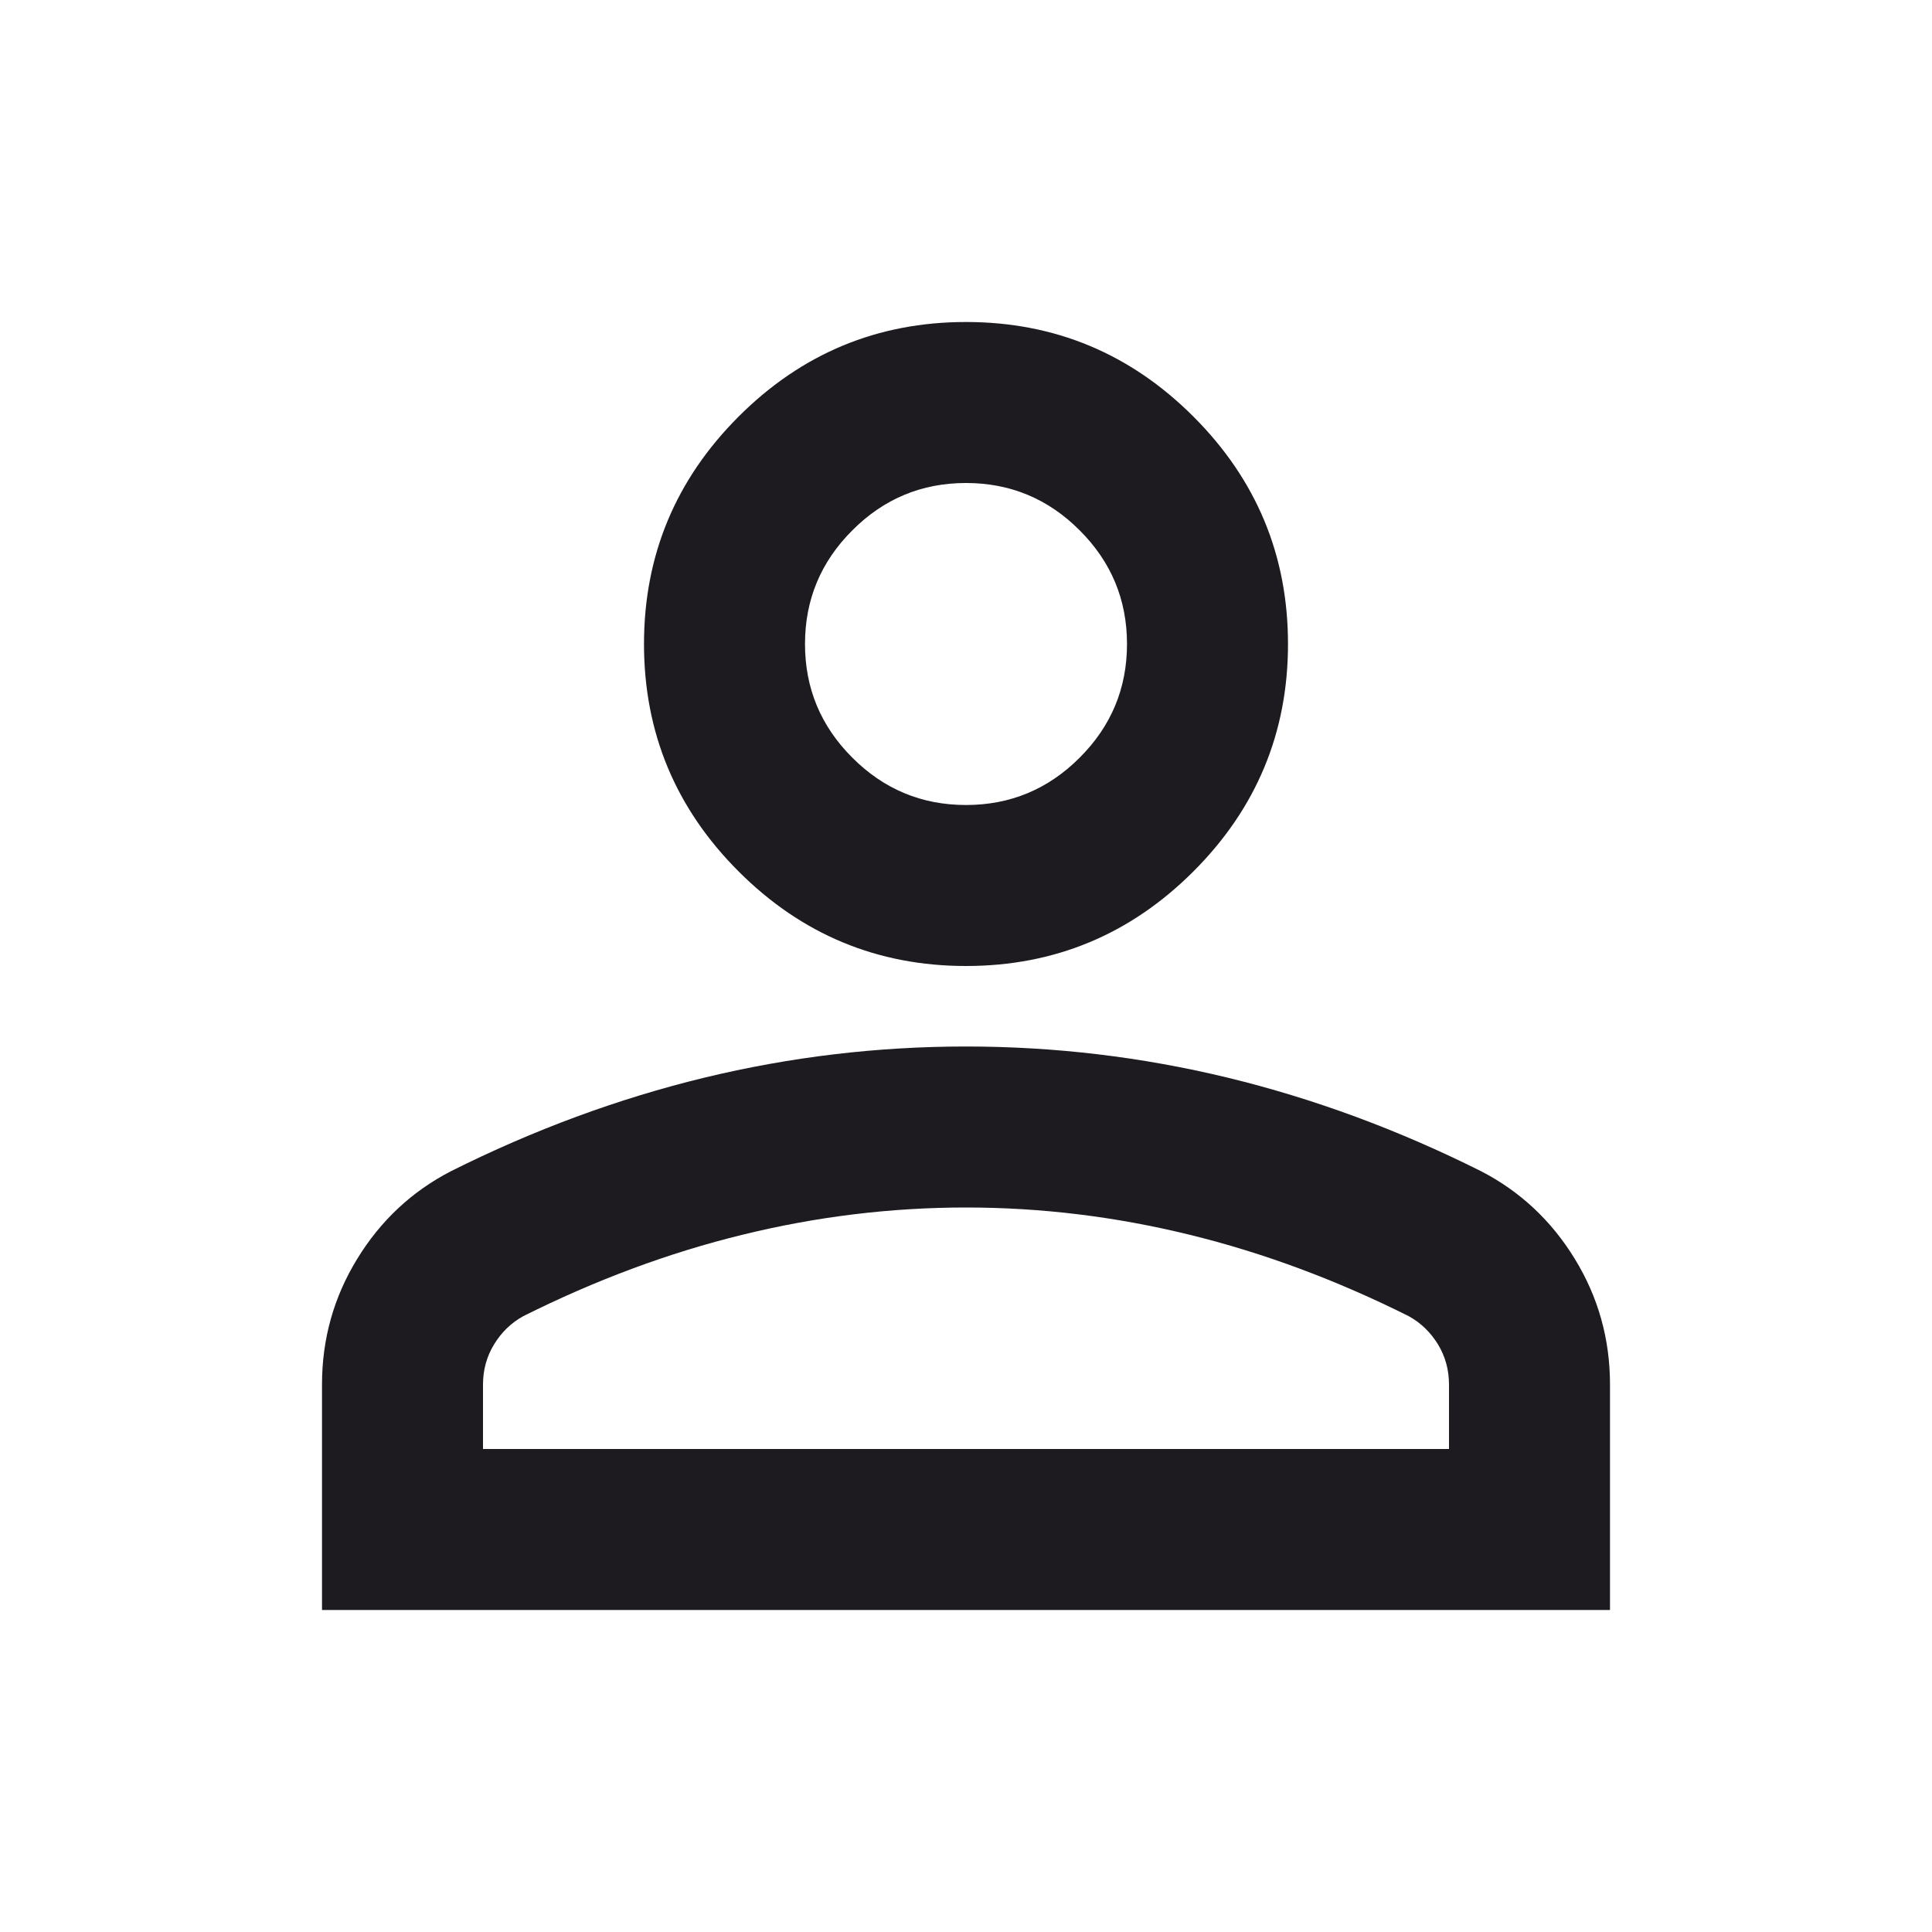
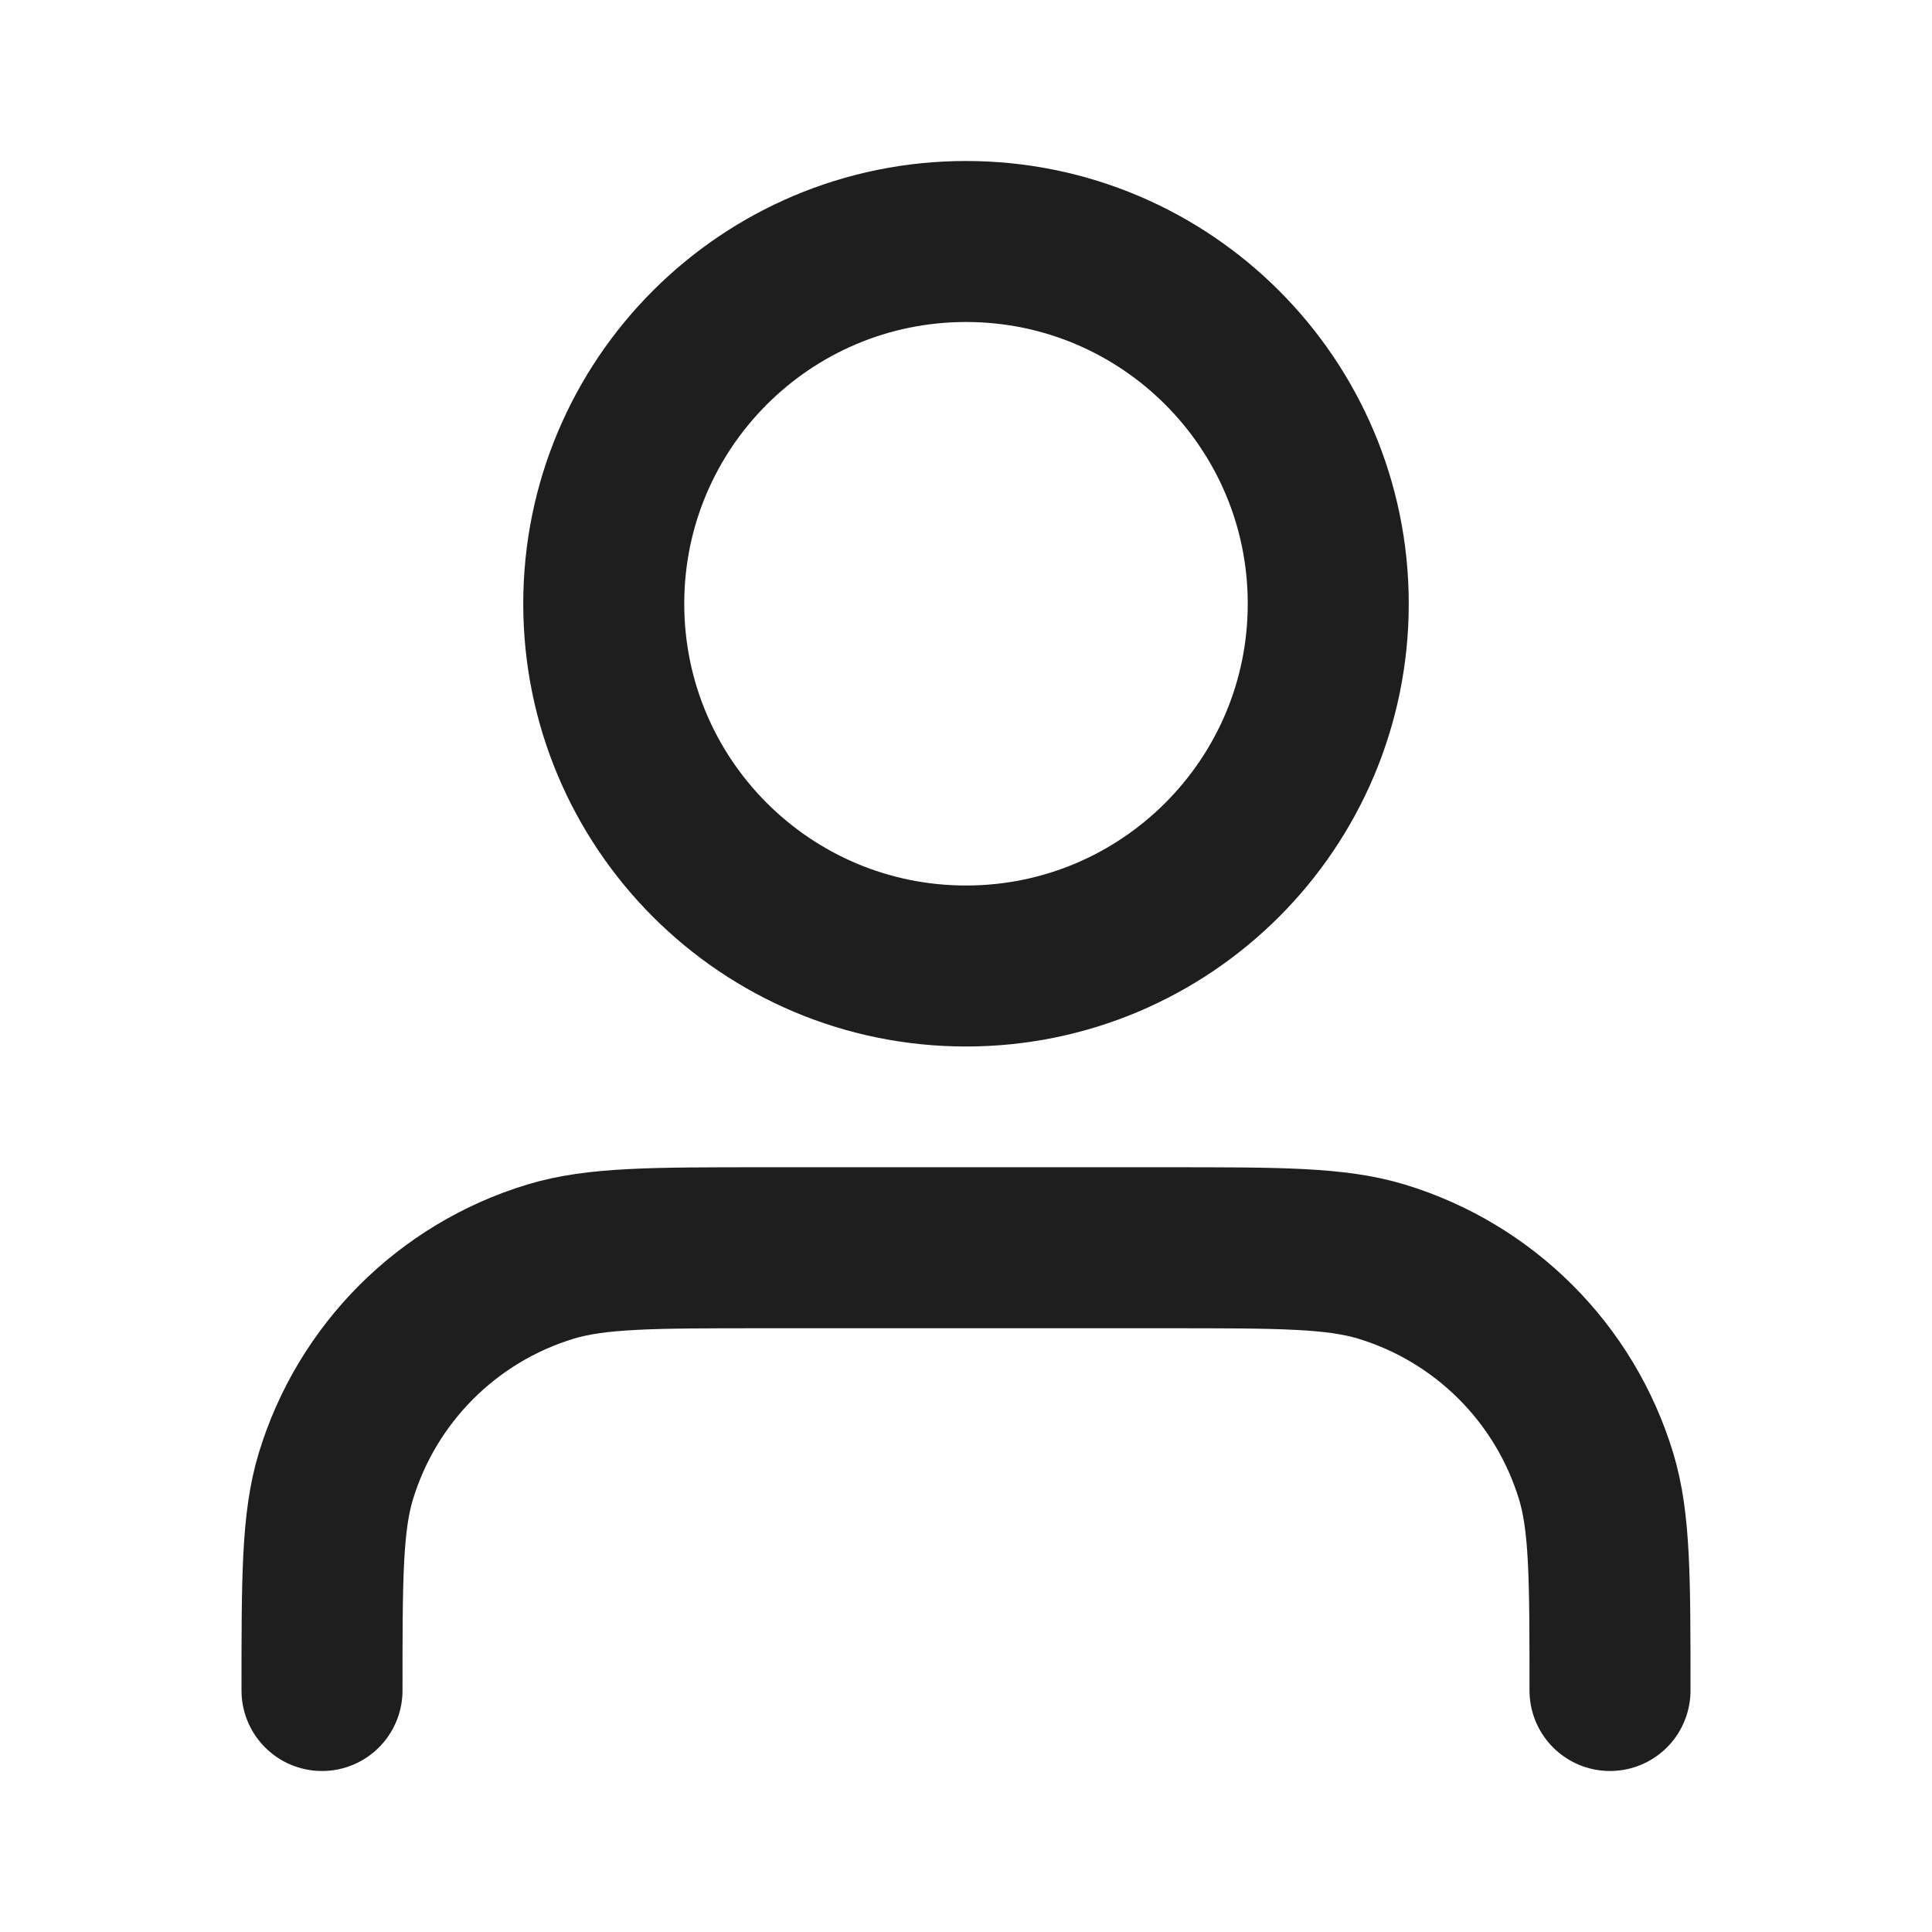
- <svg xmlns="http://www.w3.org/2000/svg" preserveAspectRatio="none" overflow="visible" style="display: block;" width="24" height="24" viewBox="0 0 24 24" fill="none">
-   <g id="person">
-     <path id="icon" d="M12 12C10.9 12 9.958 11.608 9.175 10.825C8.392 10.042 8 9.1 8 8C8 6.9 8.392 5.958 9.175 5.175C9.958 4.392 10.9 4 12 4C13.1 4 14.042 4.392 14.825 5.175C15.608 5.958 16 6.9 16 8C16 9.1 15.608 10.042 14.825 10.825C14.042 11.608 13.1 12 12 12ZM4 20V17.2C4 16.633 4.146 16.113 4.438 15.637C4.729 15.162 5.117 14.8 5.6 14.55C6.633 14.033 7.683 13.646 8.75 13.387C9.817 13.129 10.9 13 12 13C13.1 13 14.183 13.129 15.25 13.387C16.317 13.646 17.367 14.033 18.4 14.55C18.883 14.8 19.271 15.162 19.562 15.637C19.854 16.113 20 16.633 20 17.2V20H4ZM6 18H18V17.2C18 17.017 17.954 16.85 17.863 16.7C17.771 16.55 17.65 16.433 17.5 16.35C16.6 15.9 15.692 15.562 14.775 15.338C13.858 15.113 12.933 15 12 15C11.067 15 10.142 15.113 9.225 15.338C8.308 15.562 7.4 15.9 6.5 16.35C6.35 16.433 6.229 16.55 6.138 16.7C6.046 16.85 6 17.017 6 17.2V18ZM12 10C12.55 10 13.021 9.804 13.412 9.412C13.804 9.021 14 8.55 14 8C14 7.45 13.804 6.979 13.412 6.588C13.021 6.196 12.55 6 12 6C11.45 6 10.979 6.196 10.588 6.588C10.196 6.979 10 7.45 10 8C10 8.55 10.196 9.021 10.588 9.412C10.979 9.804 11.45 10 12 10Z" fill="#1D1B20" />
-   </g>
+ <svg xmlns="http://www.w3.org/2000/svg" width="24" height="24" viewBox="0 0 24 24" fill="none">
+   <path d="M20 21C20 19.604 20 18.907 19.828 18.339C19.44 17.061 18.439 16.06 17.161 15.672C16.593 15.5 15.896 15.5 14.5 15.5H9.5C8.104 15.5 7.407 15.5 6.839 15.672C5.56 16.06 4.56 17.061 4.172 18.339C4 18.907 4 19.604 4 21M16.5 7.5C16.5 9.985 14.485 12 12 12C9.515 12 7.5 9.985 7.5 7.5C7.5 5.015 9.515 3 12 3C14.485 3 16.5 5.015 16.5 7.5Z" stroke="#1E1E1E" stroke-width="2" stroke-linecap="round" stroke-linejoin="round" />
</svg>
